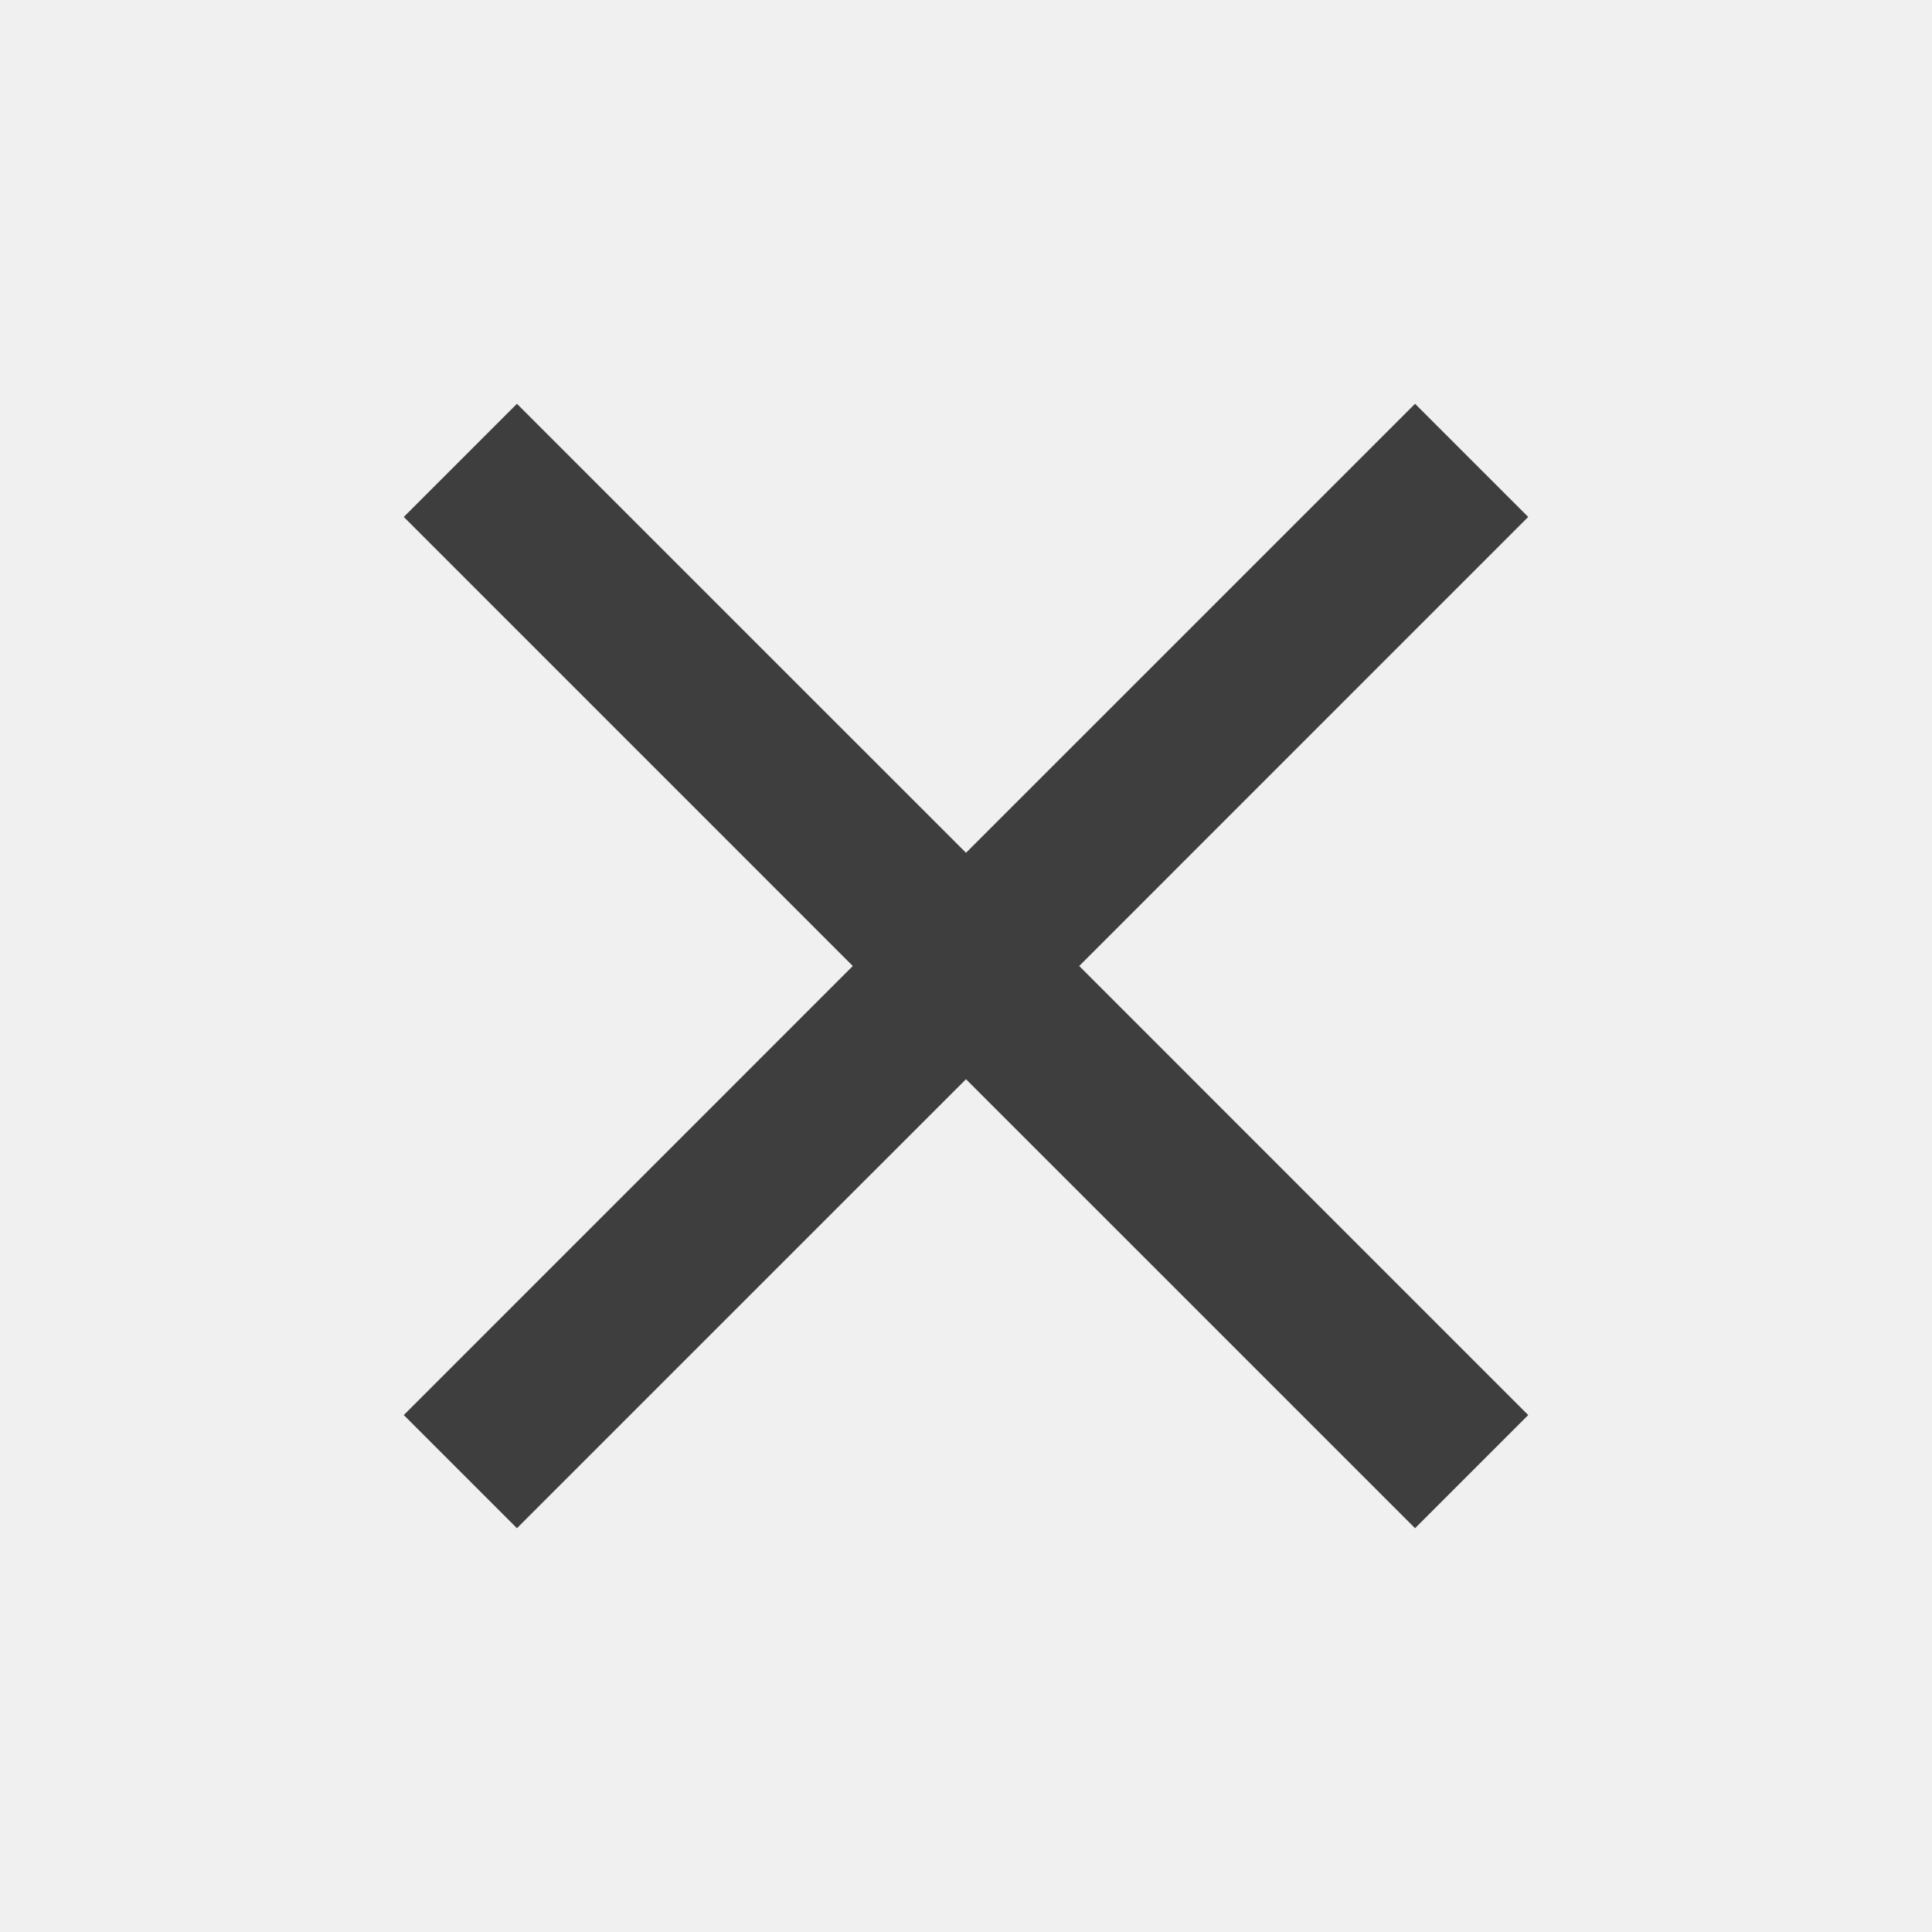
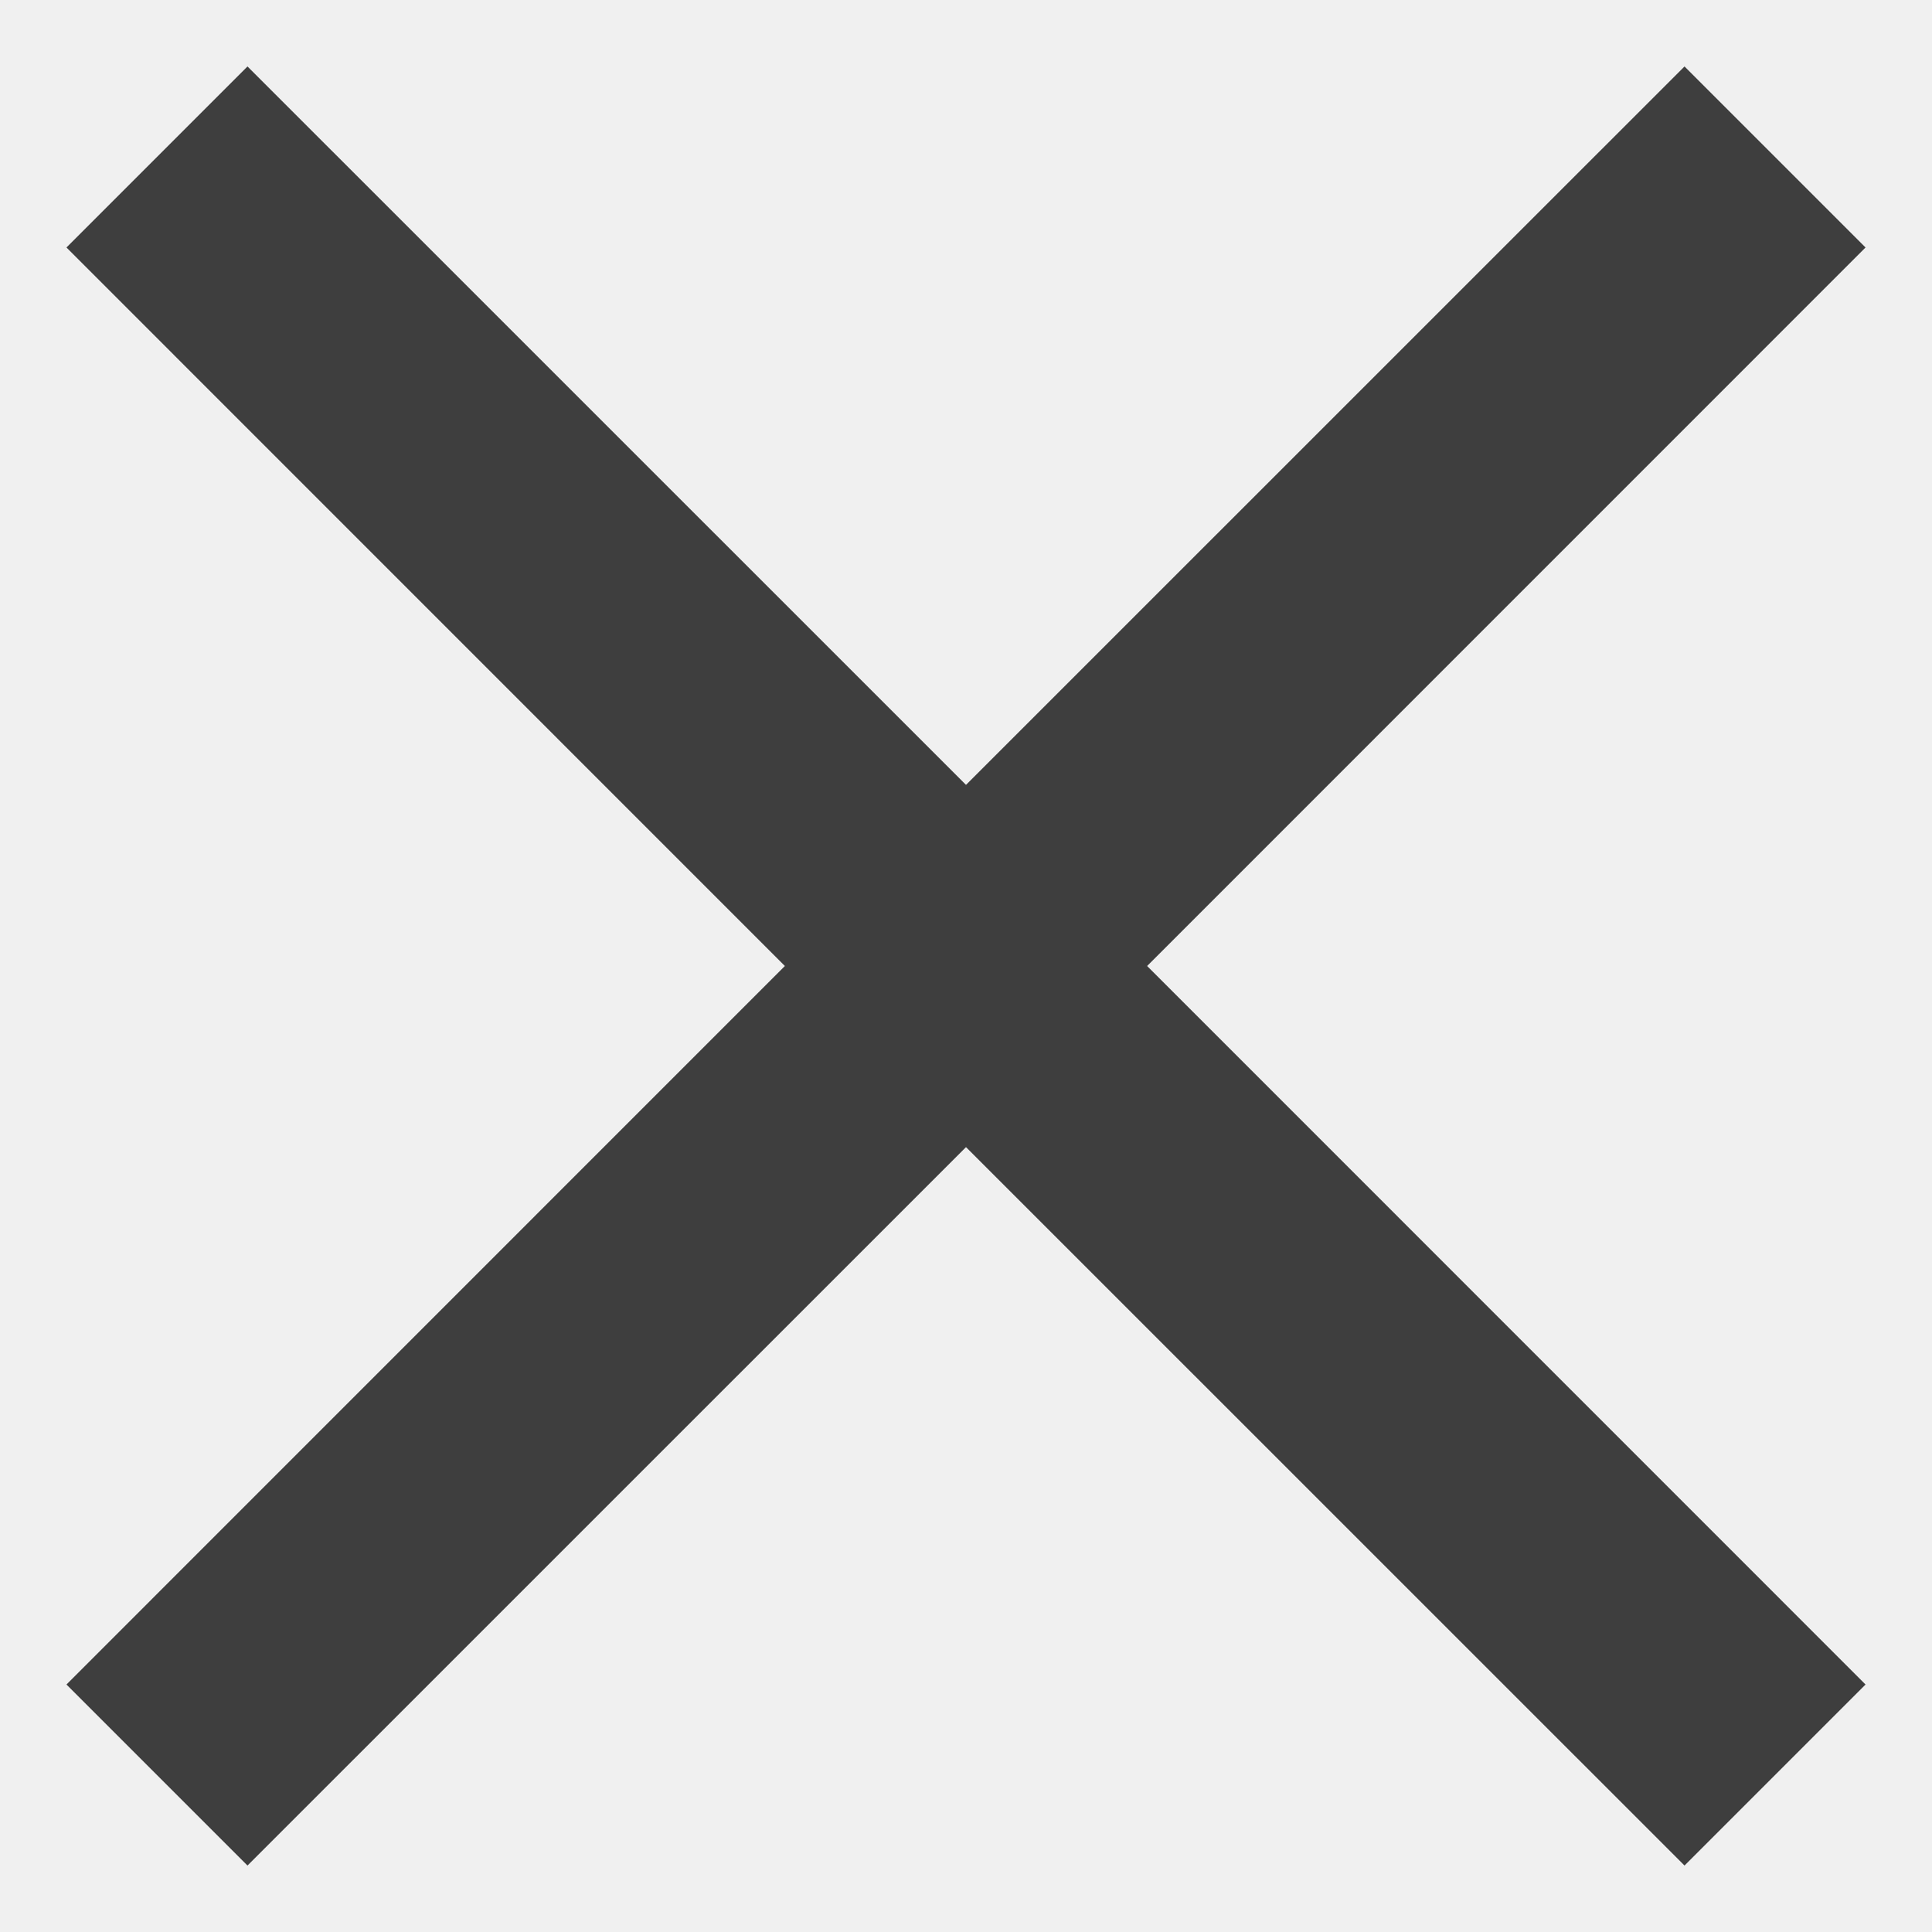
- <svg xmlns="http://www.w3.org/2000/svg" width="32" height="32" viewBox="0 0 32 32" fill="none">
-   <g clip-path="url(#clip0_471_2028)">
-     <path d="M25.312 8.562L17.875 16L25.312 23.438L23.438 25.312L16 17.875L8.562 25.312L6.688 23.438L14.125 16L6.688 8.562L8.562 6.688L16 14.125L23.438 6.688L25.312 8.562Z" fill="#3E3E3E" />
-   </g>
-   <defs>
-     <clipPath id="clip0_471_2028">
-       <rect width="32" height="32" fill="white" />
-     </clipPath>
-   </defs>
+ <svg xmlns="http://www.w3.org/2000/svg" width="20" height="20" viewBox="0 0 20 20" fill="none">
+   <path d="M19.312 2.562L11.875 10L19.312 17.438L17.438 19.312L10 11.875L2.562 19.312L0.688 17.438L8.125 10L0.688 2.562L2.562 0.688L10 8.125L17.438 0.688L19.312 2.562Z" fill="#3E3E3E" />
</svg>
